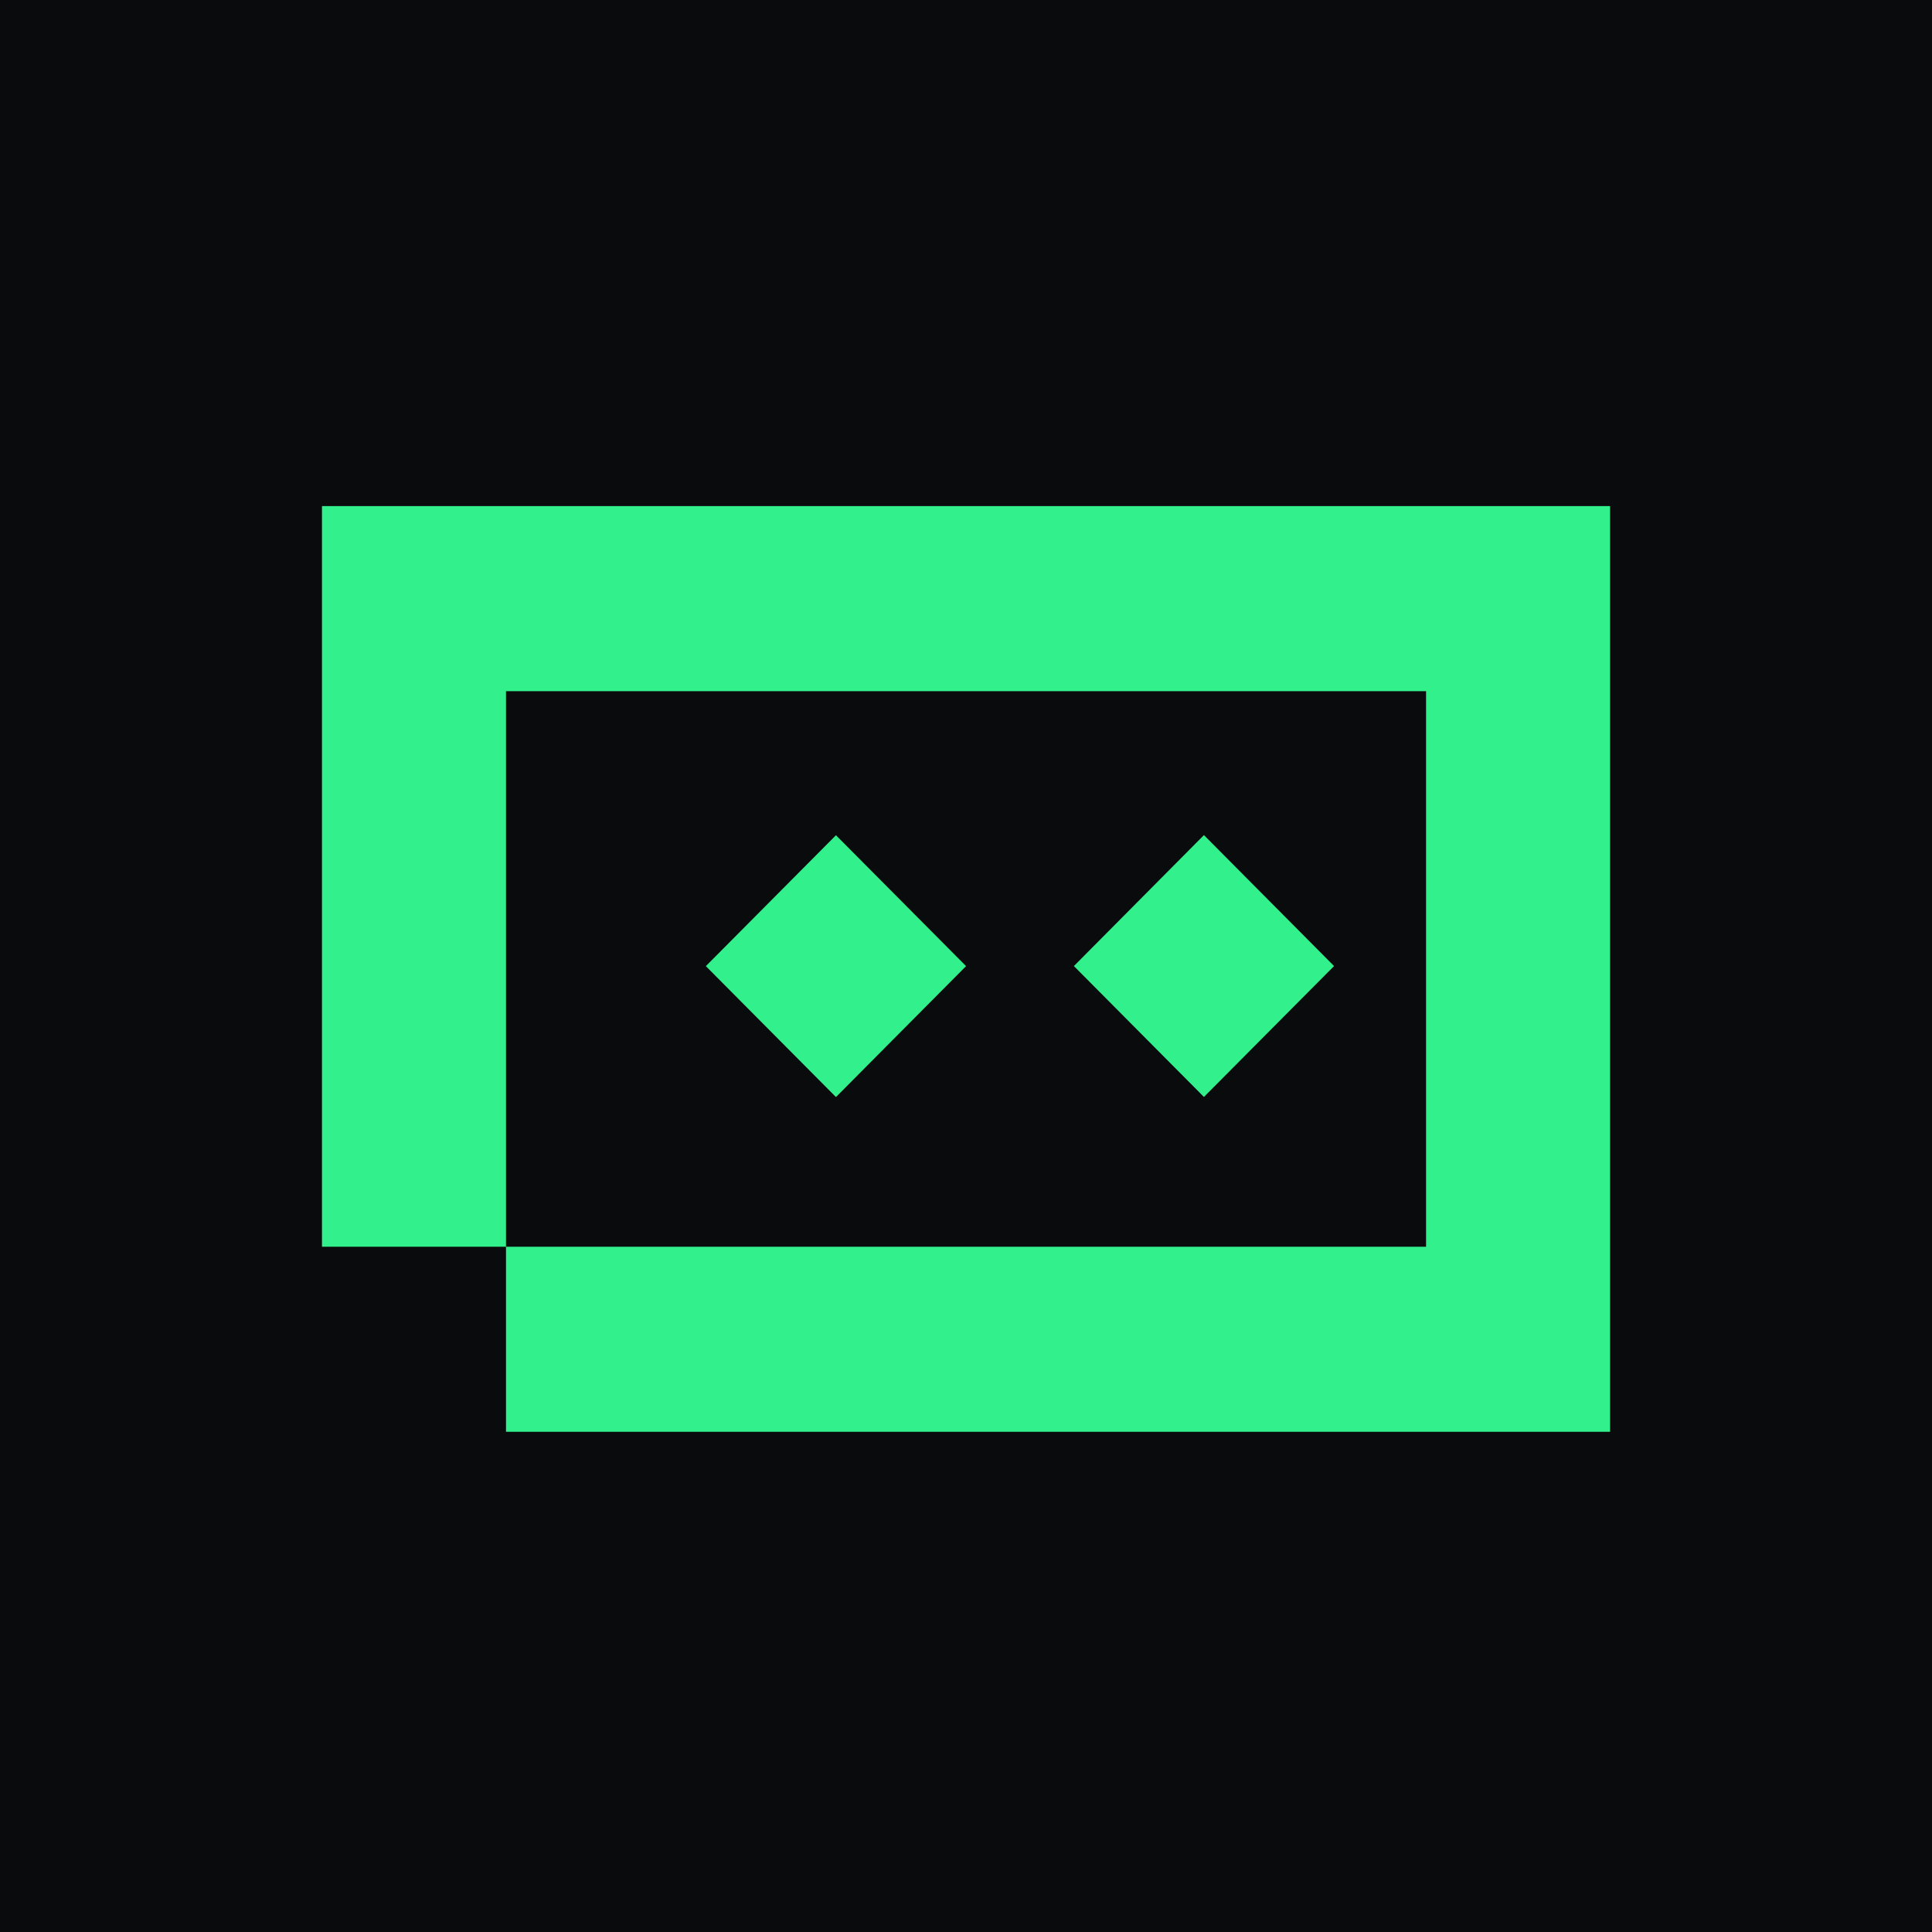
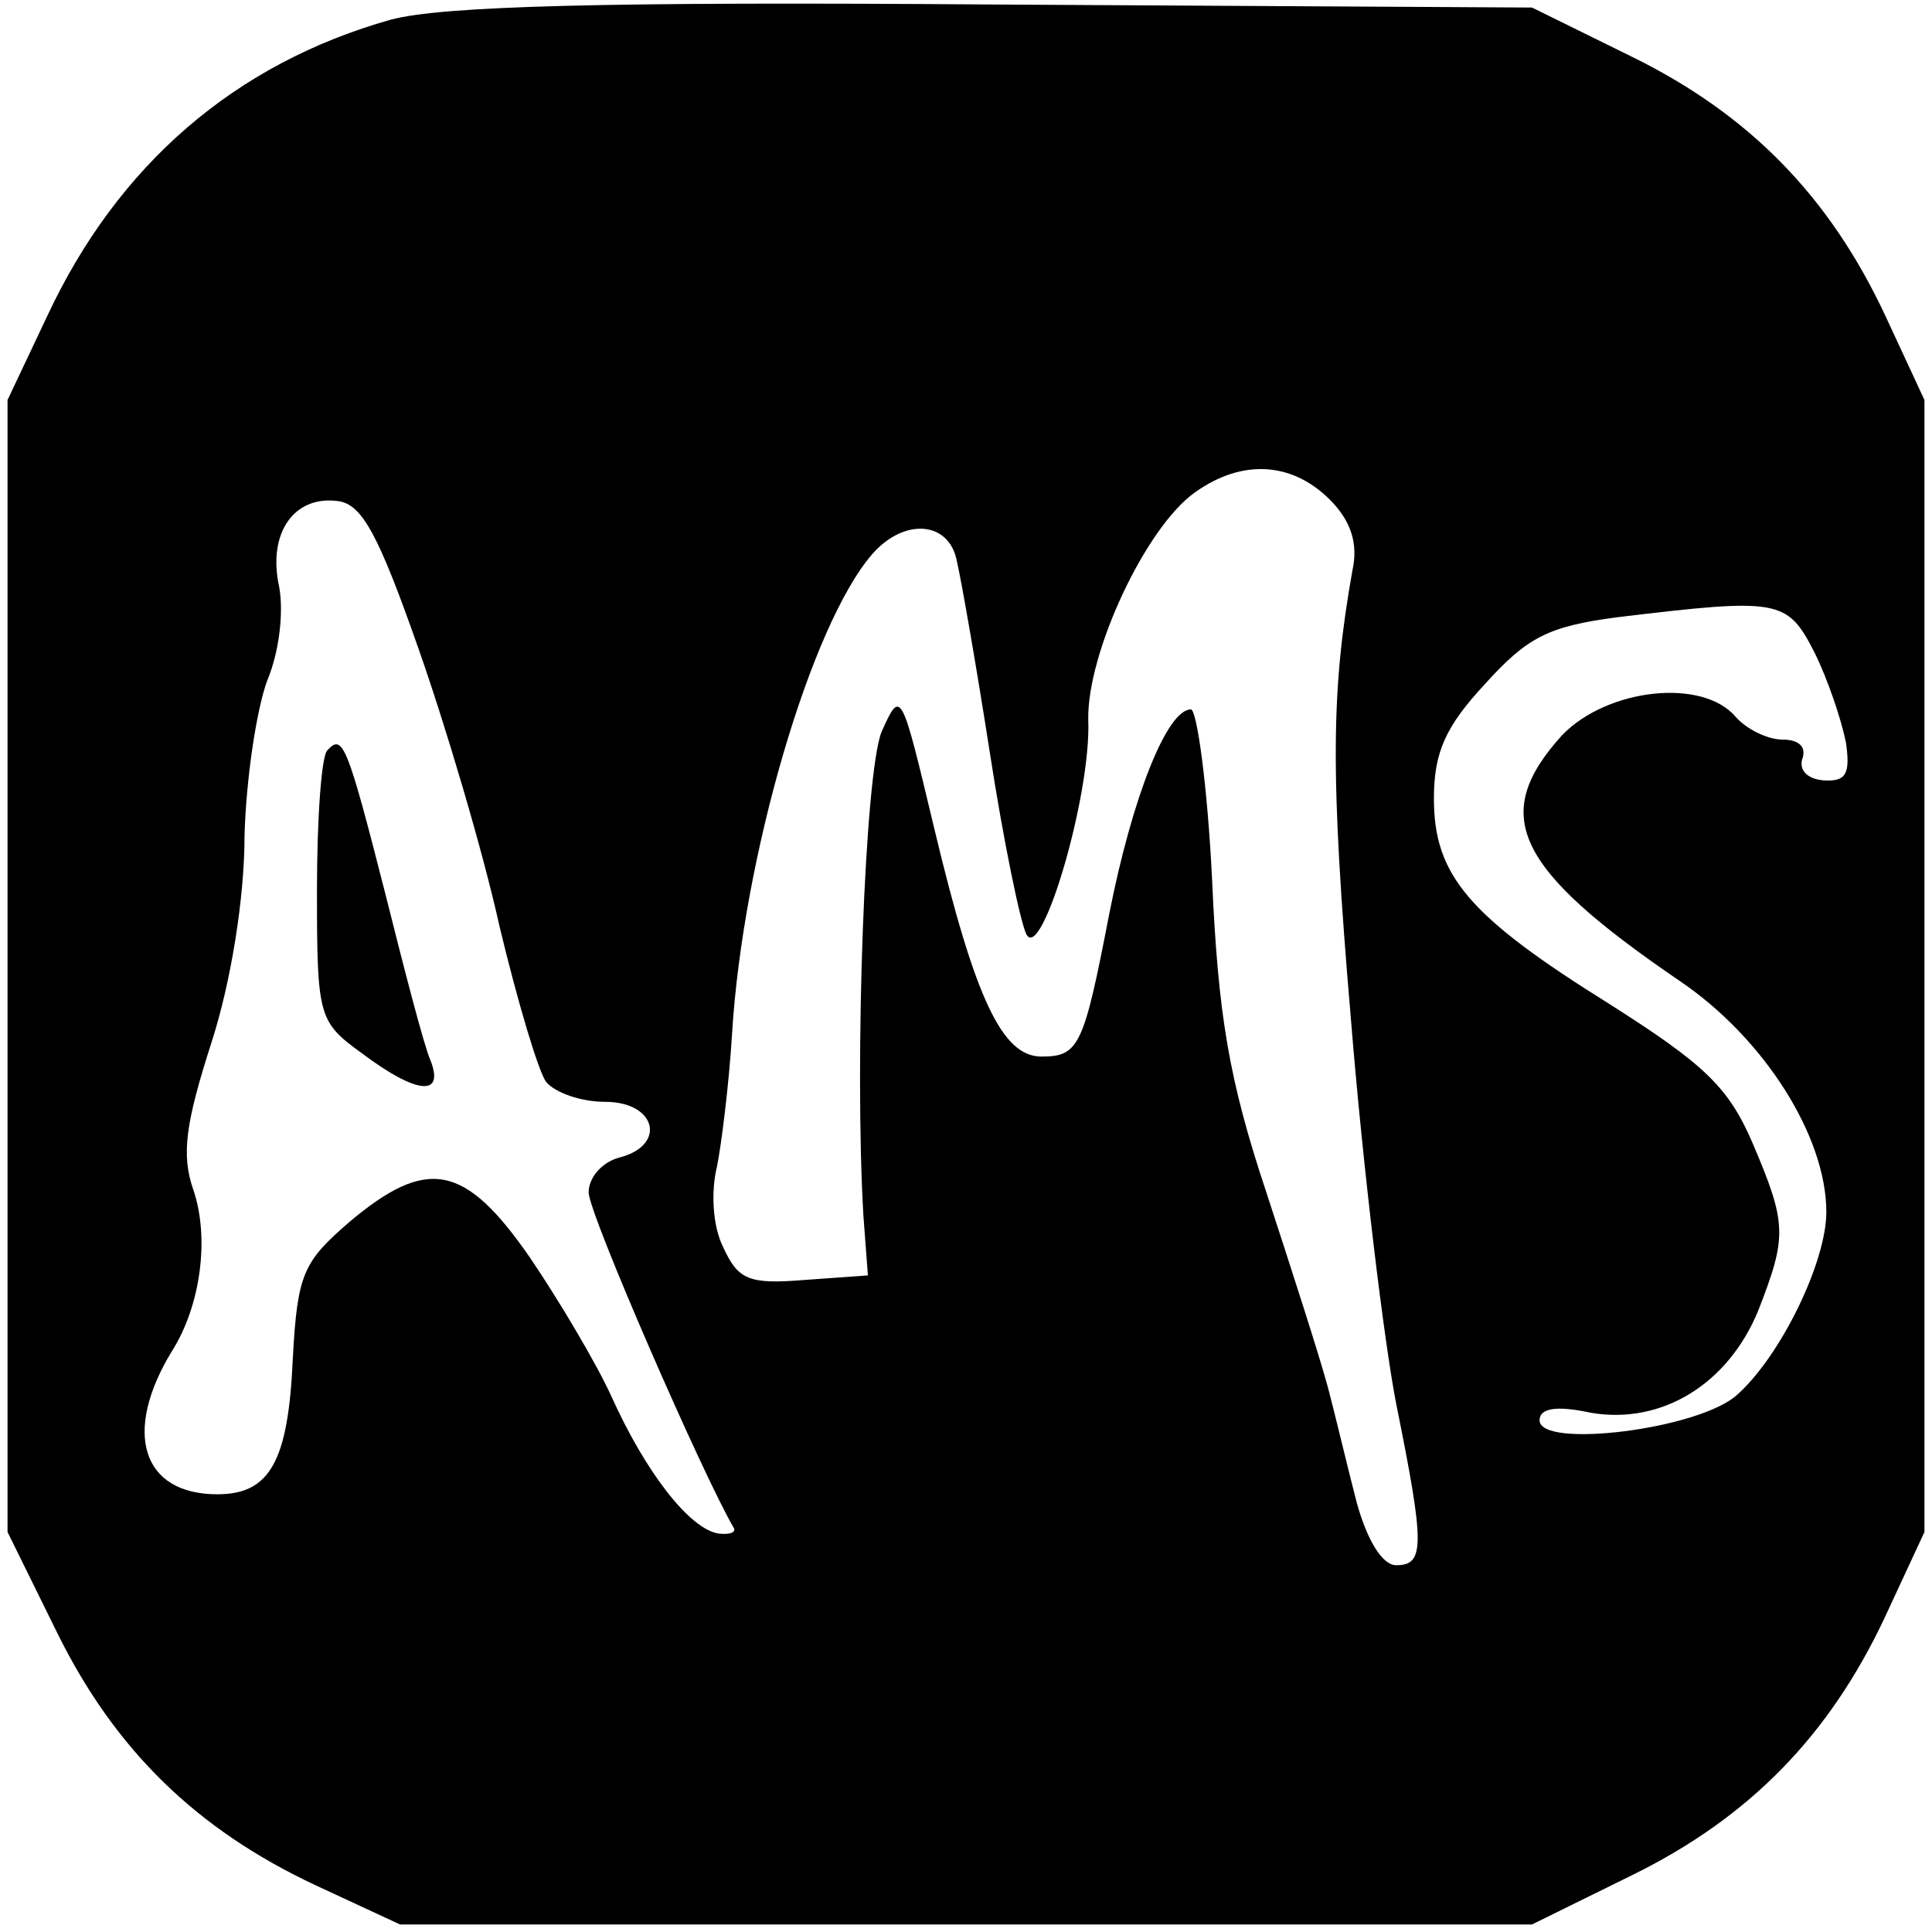
- <svg xmlns="http://www.w3.org/2000/svg" width="32" height="32" viewBox="0 0 32 32" fill="none">
-   <rect width="32" height="32" fill="#0A0B0D" />
-   <path d="M26.668 23.715H8.381V20.65H5.333V8.382H26.668V23.715ZM8.381 20.65H23.62V11.448H8.381V20.65ZM16.001 16.002L13.846 18.171L11.691 16.002L13.846 13.834L16.001 16.002ZM22.096 16.001L19.941 18.169L17.787 16.001L19.941 13.832L22.096 16.001Z" fill="#32F08C" />
+ <svg xmlns="http://www.w3.org/2000/svg" version="1.0" width="128pt" height="128pt" viewBox="0 0 128 128" preserveAspectRatio="xMidYMid meet">
+   <g transform="translate(0,128) scale(0.1,-0.1)" fill="#000000" stroke="none">
+     <path d="M259 1267 c-103 -29 -181 -96 -228 -197 l-26 -55 0 -375 0 -375 33 -67 c38 -77 92 -130 171 -167 l56 -26 375 0 375 0 67 33 c77 38 130 92 167 171 l26 56 0 375 0 375 -26 56 c-37 79 -90 133 -167 171 l-67 33 -355 2 c-261 2 -367 -1 -401 -10z m622 -318 c14 -14 19 -29 15 -47 -14 -79 -15 -133 -1 -297 8 -99 22 -214 30 -255 19 -94 19 -107 0 -107 -9 0 -19 16 -26 41 -6 23 -14 57 -19 76 -5 19 -24 78 -41 130 -25 75 -32 118 -36 208 -3 61 -10 112 -14 112 -16 0 -39 -59 -54 -135 -17 -88 -20 -95 -45 -95 -26 0 -44 38 -71 151 -22 92 -22 93 -35 64 -11 -28 -18 -216 -12 -320 l3 -40 -42 -3 c-37 -3 -44 0 -54 22 -7 14 -8 37 -4 53 3 15 8 55 10 88 7 116 52 271 93 318 21 24 51 22 56 -5 3 -13 13 -70 22 -128 9 -58 20 -111 24 -119 10 -19 43 92 41 142 -1 44 38 128 71 151 31 22 64 20 89 -5z m-604 -98 c18 -51 43 -135 54 -185 12 -50 26 -97 31 -103 6 -7 23 -13 39 -13 34 0 41 -29 9 -37 -11 -3 -20 -13 -20 -23 0 -14 76 -188 96 -222 2 -3 -2 -5 -10 -4 -19 3 -48 40 -71 91 -10 22 -35 64 -54 92 -43 62 -68 67 -120 23 -30 -26 -34 -34 -37 -90 -3 -68 -15 -90 -50 -90 -50 0 -63 41 -30 95 19 30 25 75 14 107 -8 23 -5 44 12 97 13 40 22 96 22 137 1 38 8 84 15 103 8 19 11 45 8 62 -8 36 10 61 39 57 16 -2 27 -23 53 -97z m925 -3 c9 -18 18 -45 21 -60 3 -21 0 -26 -15 -25 -11 1 -16 7 -14 14 3 8 -2 13 -13 13 -10 0 -24 7 -31 15 -22 26 -85 19 -115 -12 -48 -53 -32 -88 78 -163 56 -38 97 -103 97 -153 0 -33 -30 -95 -59 -121 -25 -23 -131 -36 -131 -17 0 8 11 10 34 5 47 -8 91 19 111 68 19 49 19 57 -4 111 -16 37 -32 52 -95 92 -93 58 -116 85 -116 136 0 31 8 48 34 76 28 31 42 38 87 44 108 13 113 12 131 -23z" />
+     <path d="M217 783 c-4 -3 -7 -45 -7 -93 0 -84 1 -87 30 -108 36 -27 55 -29 45 -4 -4 9 -17 59 -30 111 -25 98 -28 105 -38 94z" />
+   </g>
</svg>
